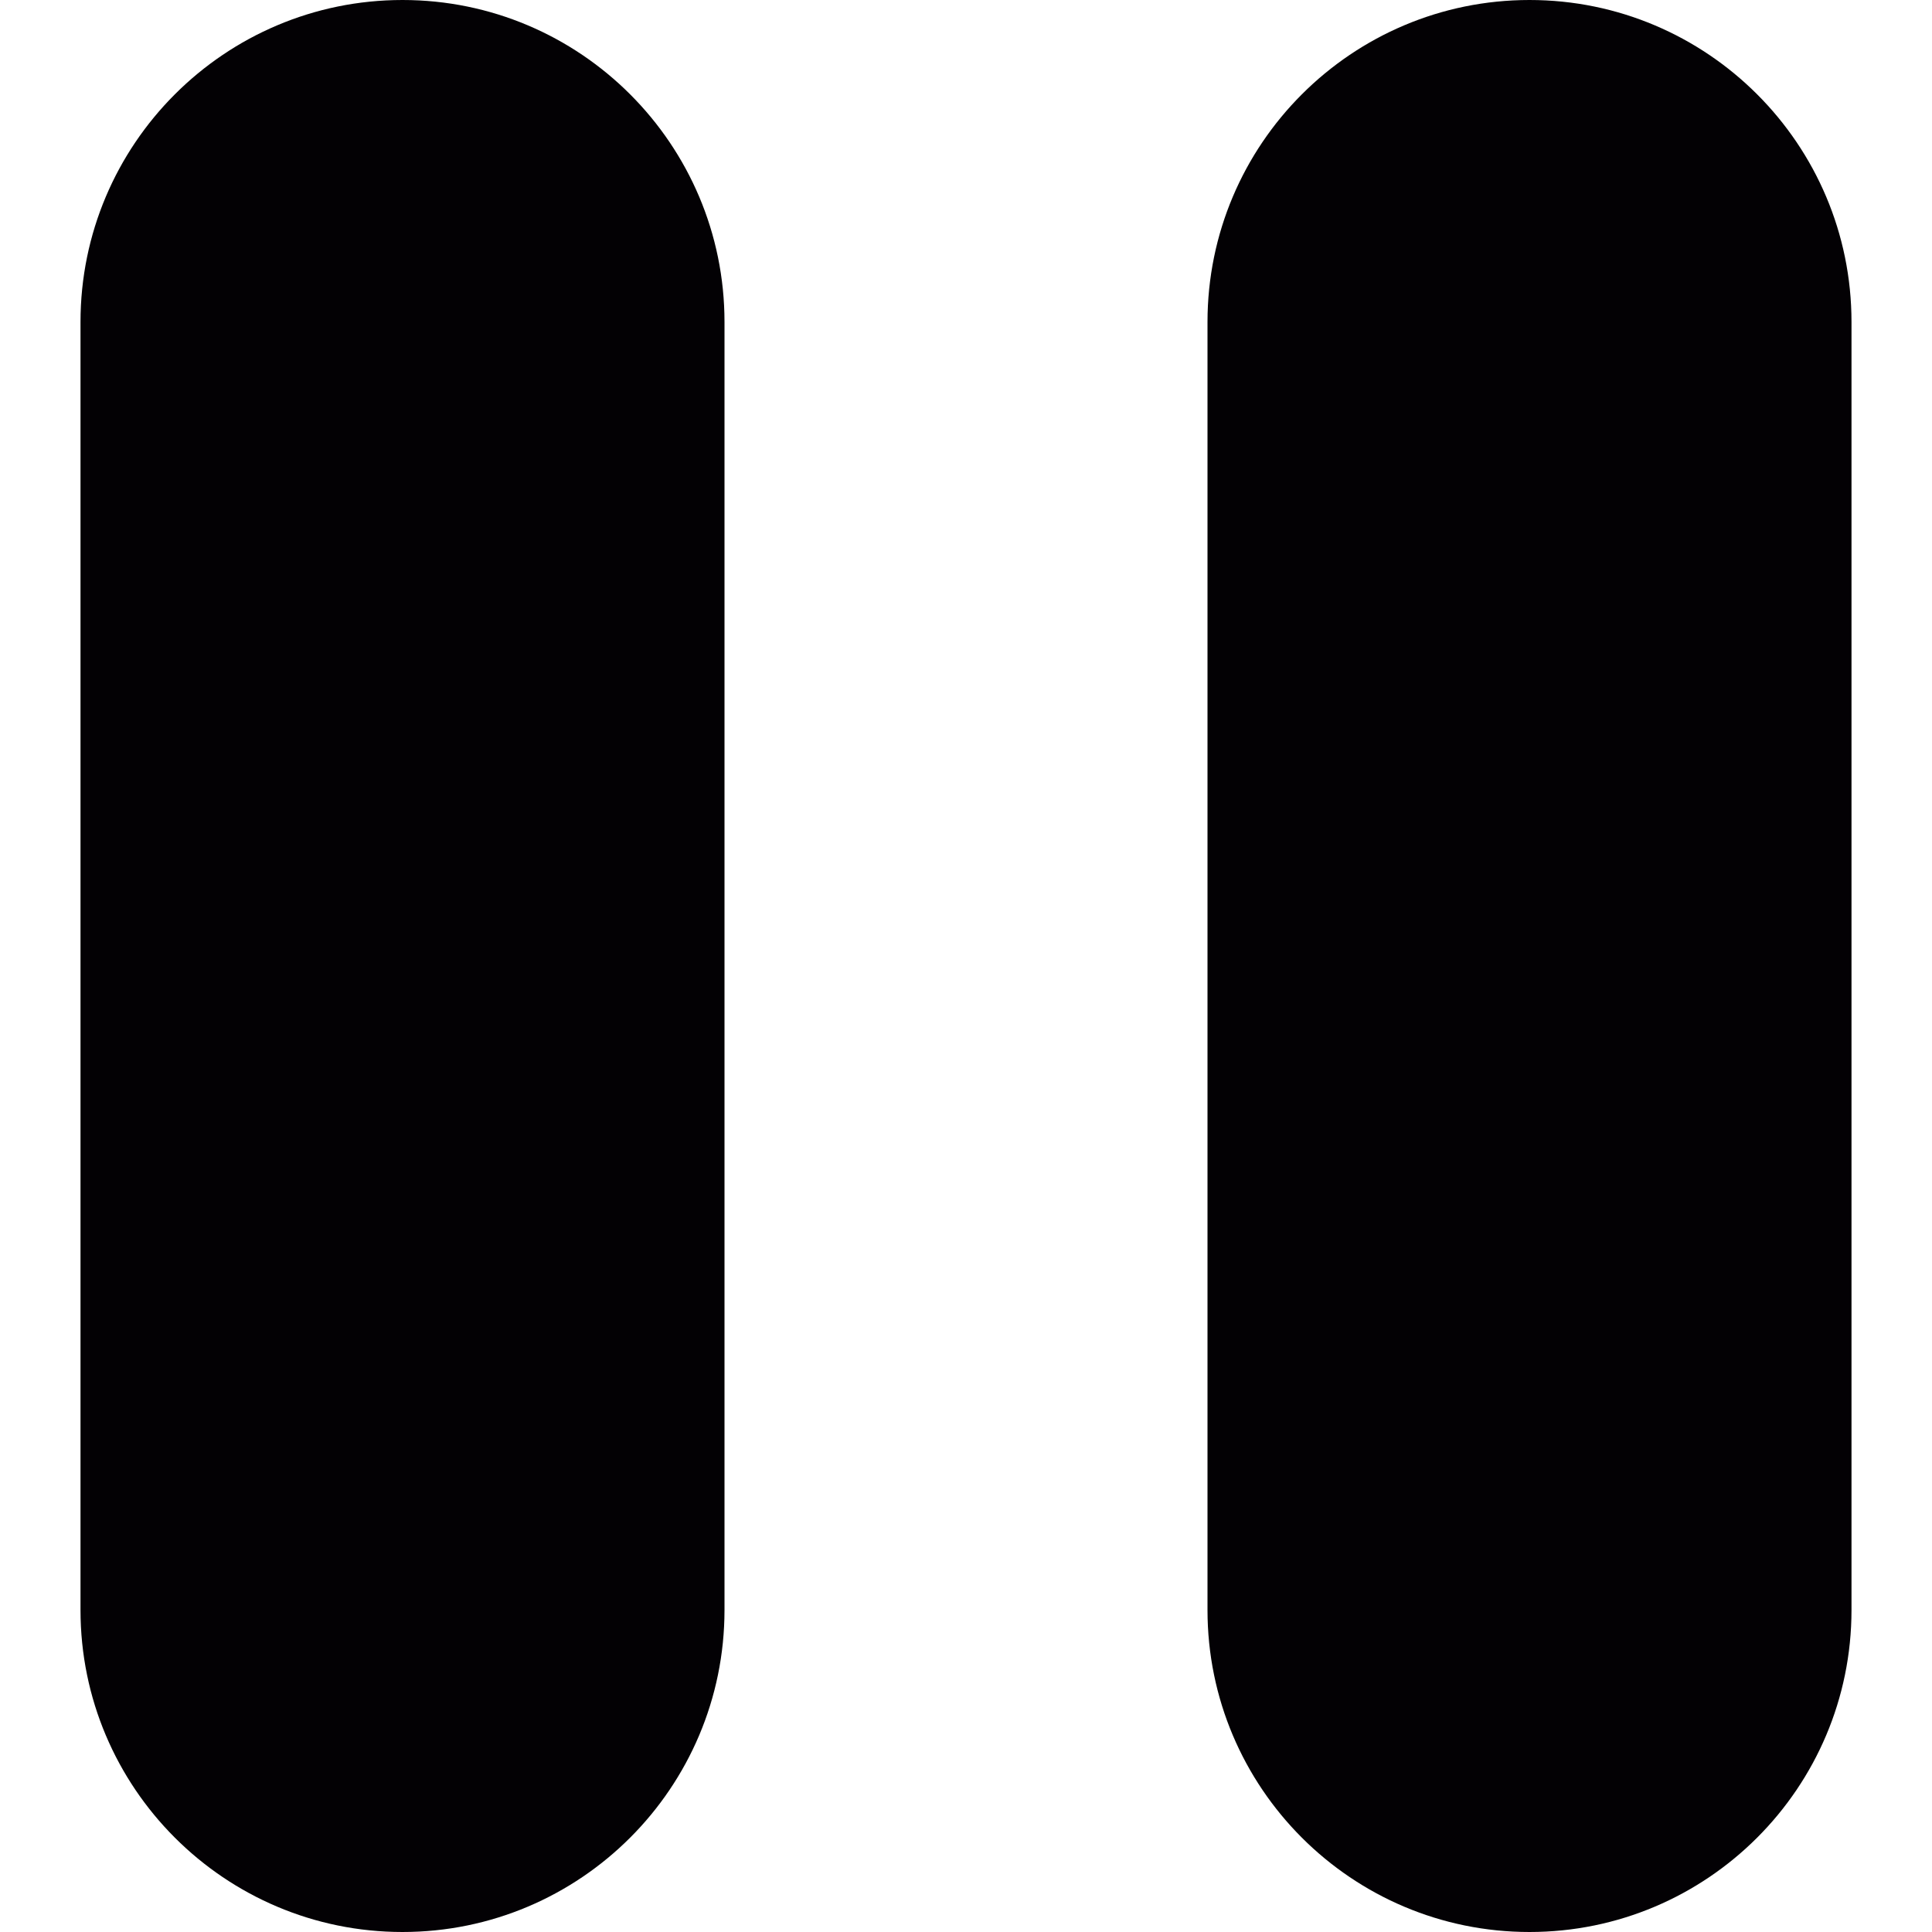
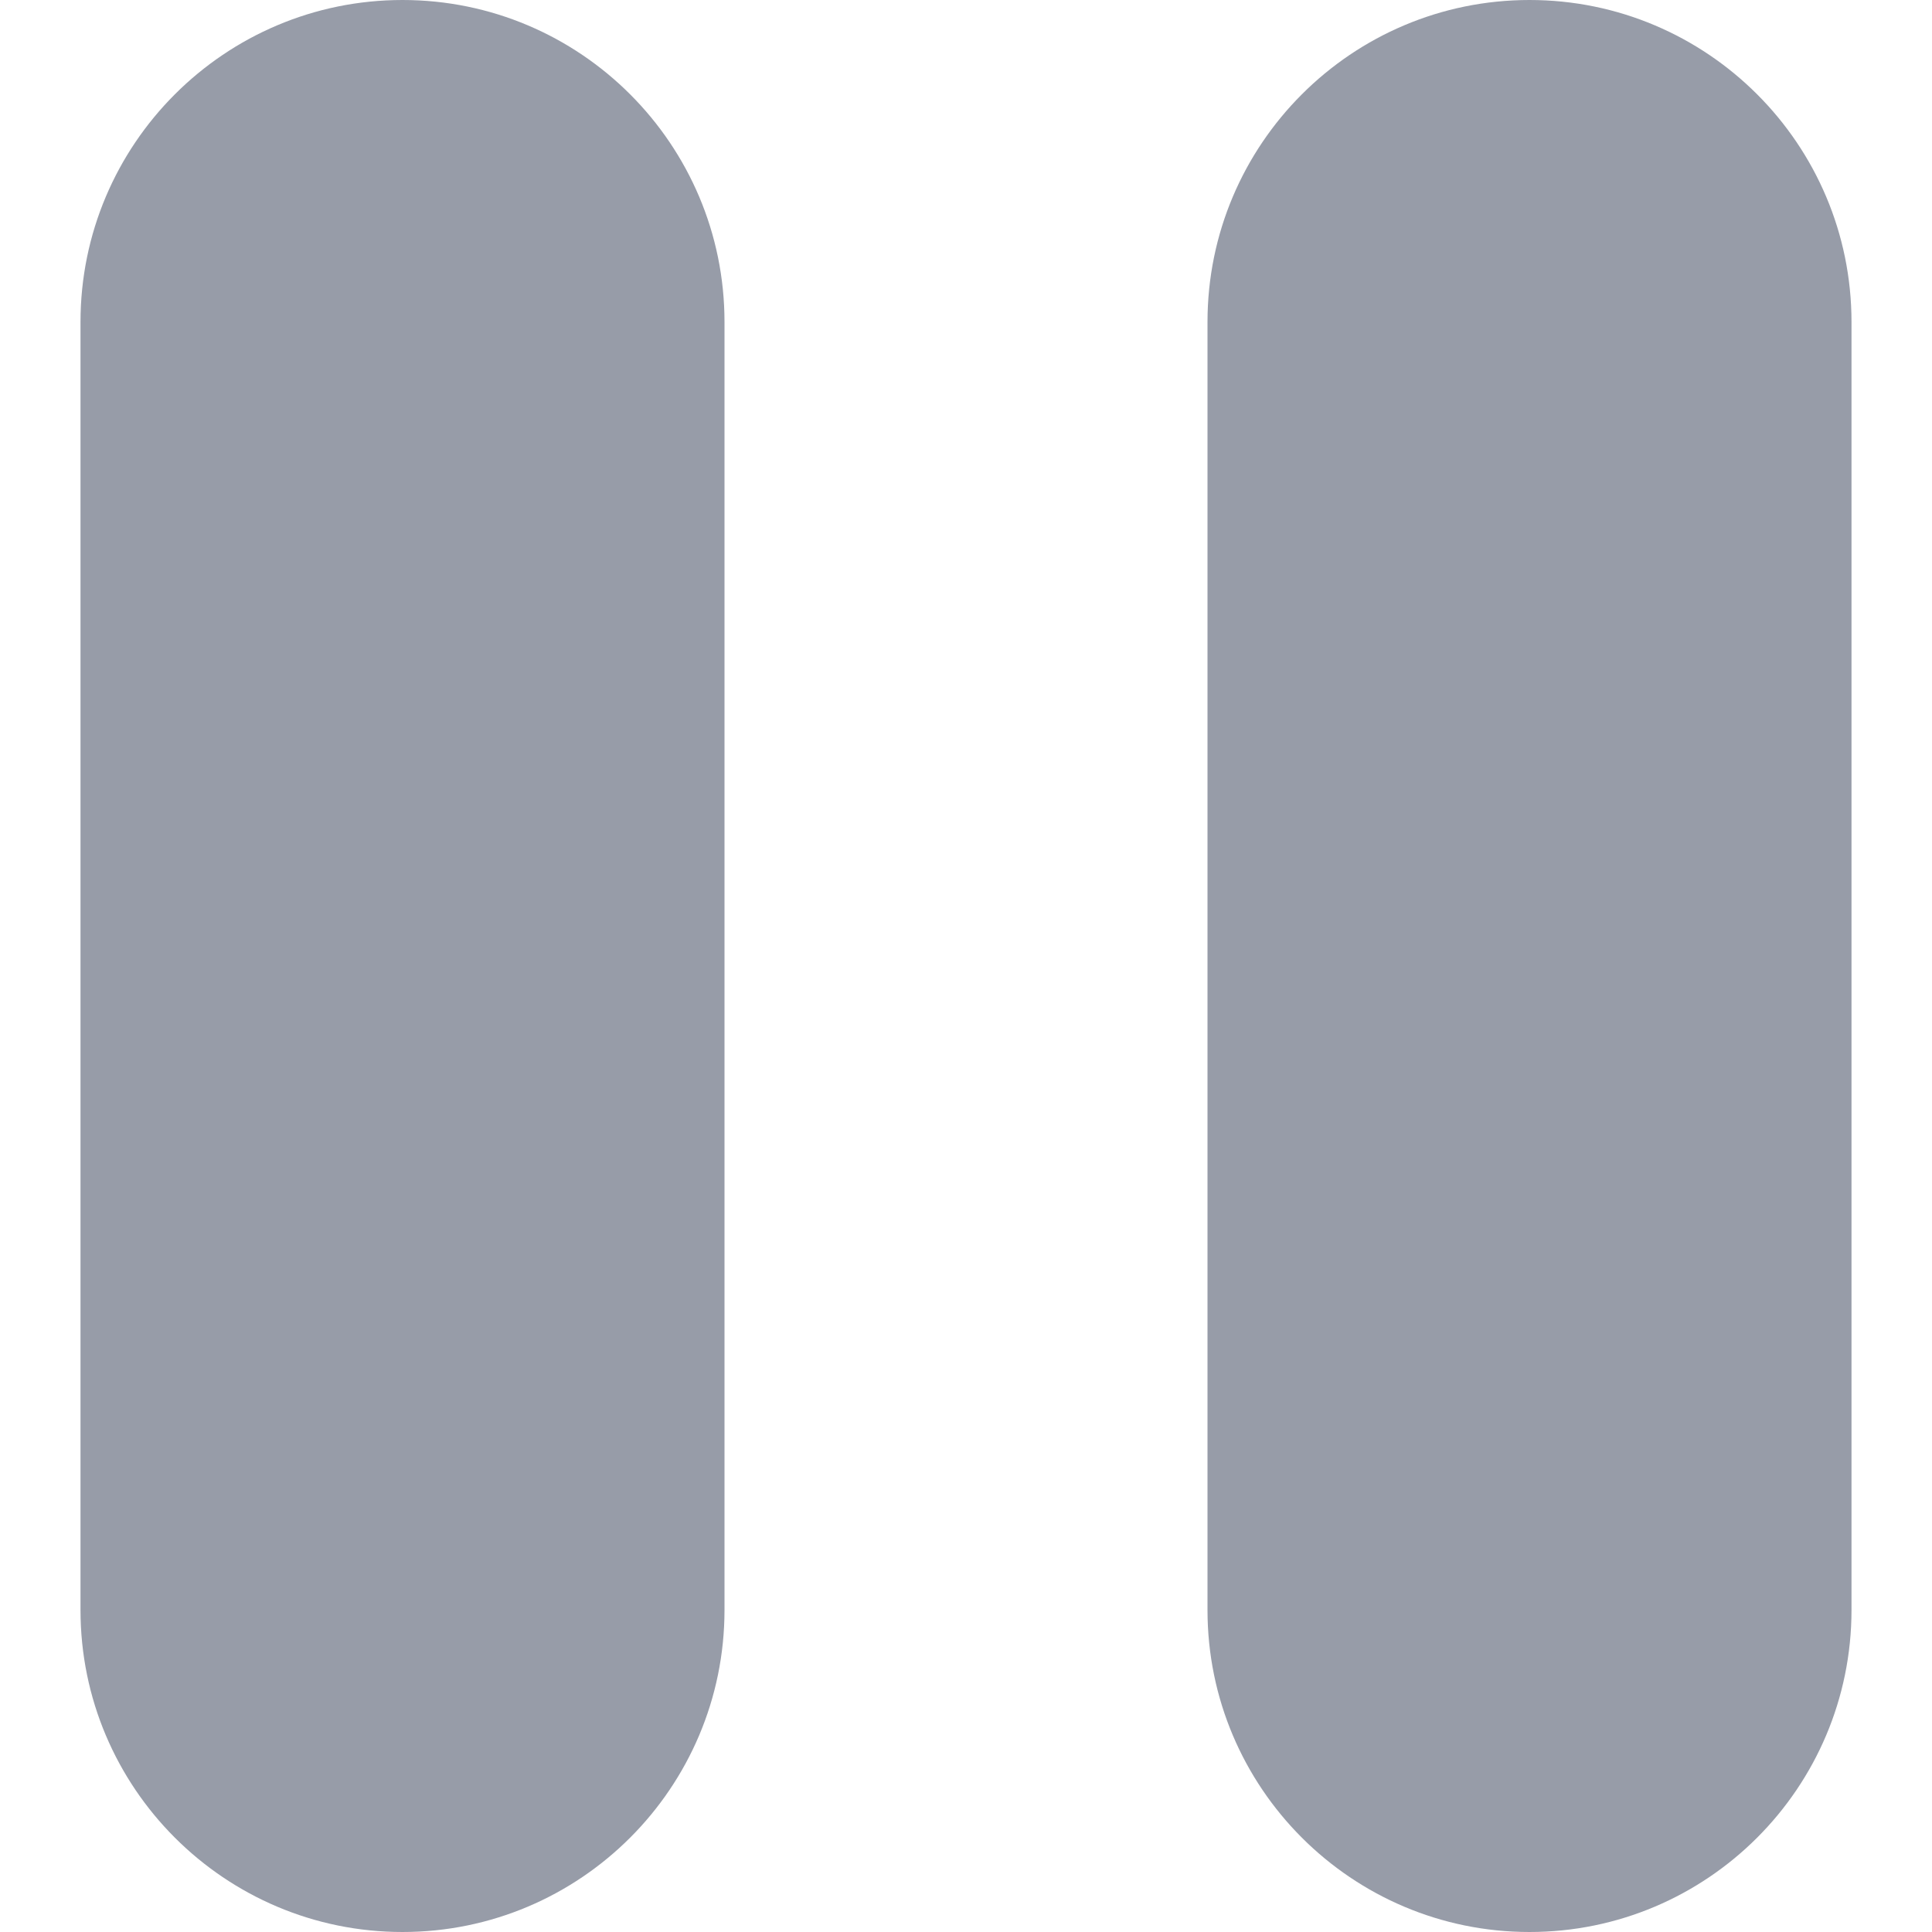
<svg xmlns="http://www.w3.org/2000/svg" version="1.1" id="Capa_1" x="0px" y="0px" viewBox="0 0 12 12" style="enable-background:new 0 0 12 12;" xml:space="preserve">
-   <g>
-     <path style="fill:#030104;" d="M2.5,0c-1.104,0-2,0.896-2,2v8c0,1.104,0.896,2,2,2s2-0.896,2-2V2C4.5,0.896,3.604,0,2.5,0z" />
-     <path style="fill:#030104;" d="M9.5,0c-1.104,0-2,0.896-2,2v8c0,1.104,0.896,2,2,2s2-0.896,2-2V2C11.5,0.896,10.604,0,9.5,0z" />
+   <defs id="defs8712" />
+   <g id="g8677" style="fill:#979ca8;fill-opacity:1">
+     <path style="fill:#979ca8;fill-opacity:1" d="M2.5,0c-1.104,0-2,0.896-2,2v8c0,1.104,0.896,2,2,2s2-0.896,2-2V2C4.5,0.896,3.604,0,2.5,0z" id="path8673" />
+     <path style="fill:#979ca8;fill-opacity:1" d="M9.5,0c-1.104,0-2,0.896-2,2v8c0,1.104,0.896,2,2,2s2-0.896,2-2V2C11.5,0.896,10.604,0,9.5,0z" id="path8675" />
  </g>
-   <g>
+   <g id="g8679">
</g>
-   <g>
+   <g id="g8681">
</g>
-   <g>
+   <g id="g8683">
</g>
-   <g>
+   <g id="g8685">
</g>
-   <g>
+   <g id="g8687">
</g>
-   <g>
+   <g id="g8689">
</g>
-   <g>
+   <g id="g8691">
</g>
-   <g>
+   <g id="g8693">
</g>
-   <g>
+   <g id="g8695">
</g>
-   <g>
+   <g id="g8697">
</g>
-   <g>
+   <g id="g8699">
</g>
-   <g>
+   <g id="g8701">
</g>
-   <g>
+   <g id="g8703">
</g>
-   <g>
+   <g id="g8705">
</g>
-   <g>
+   <g id="g8707">
</g>
</svg>
